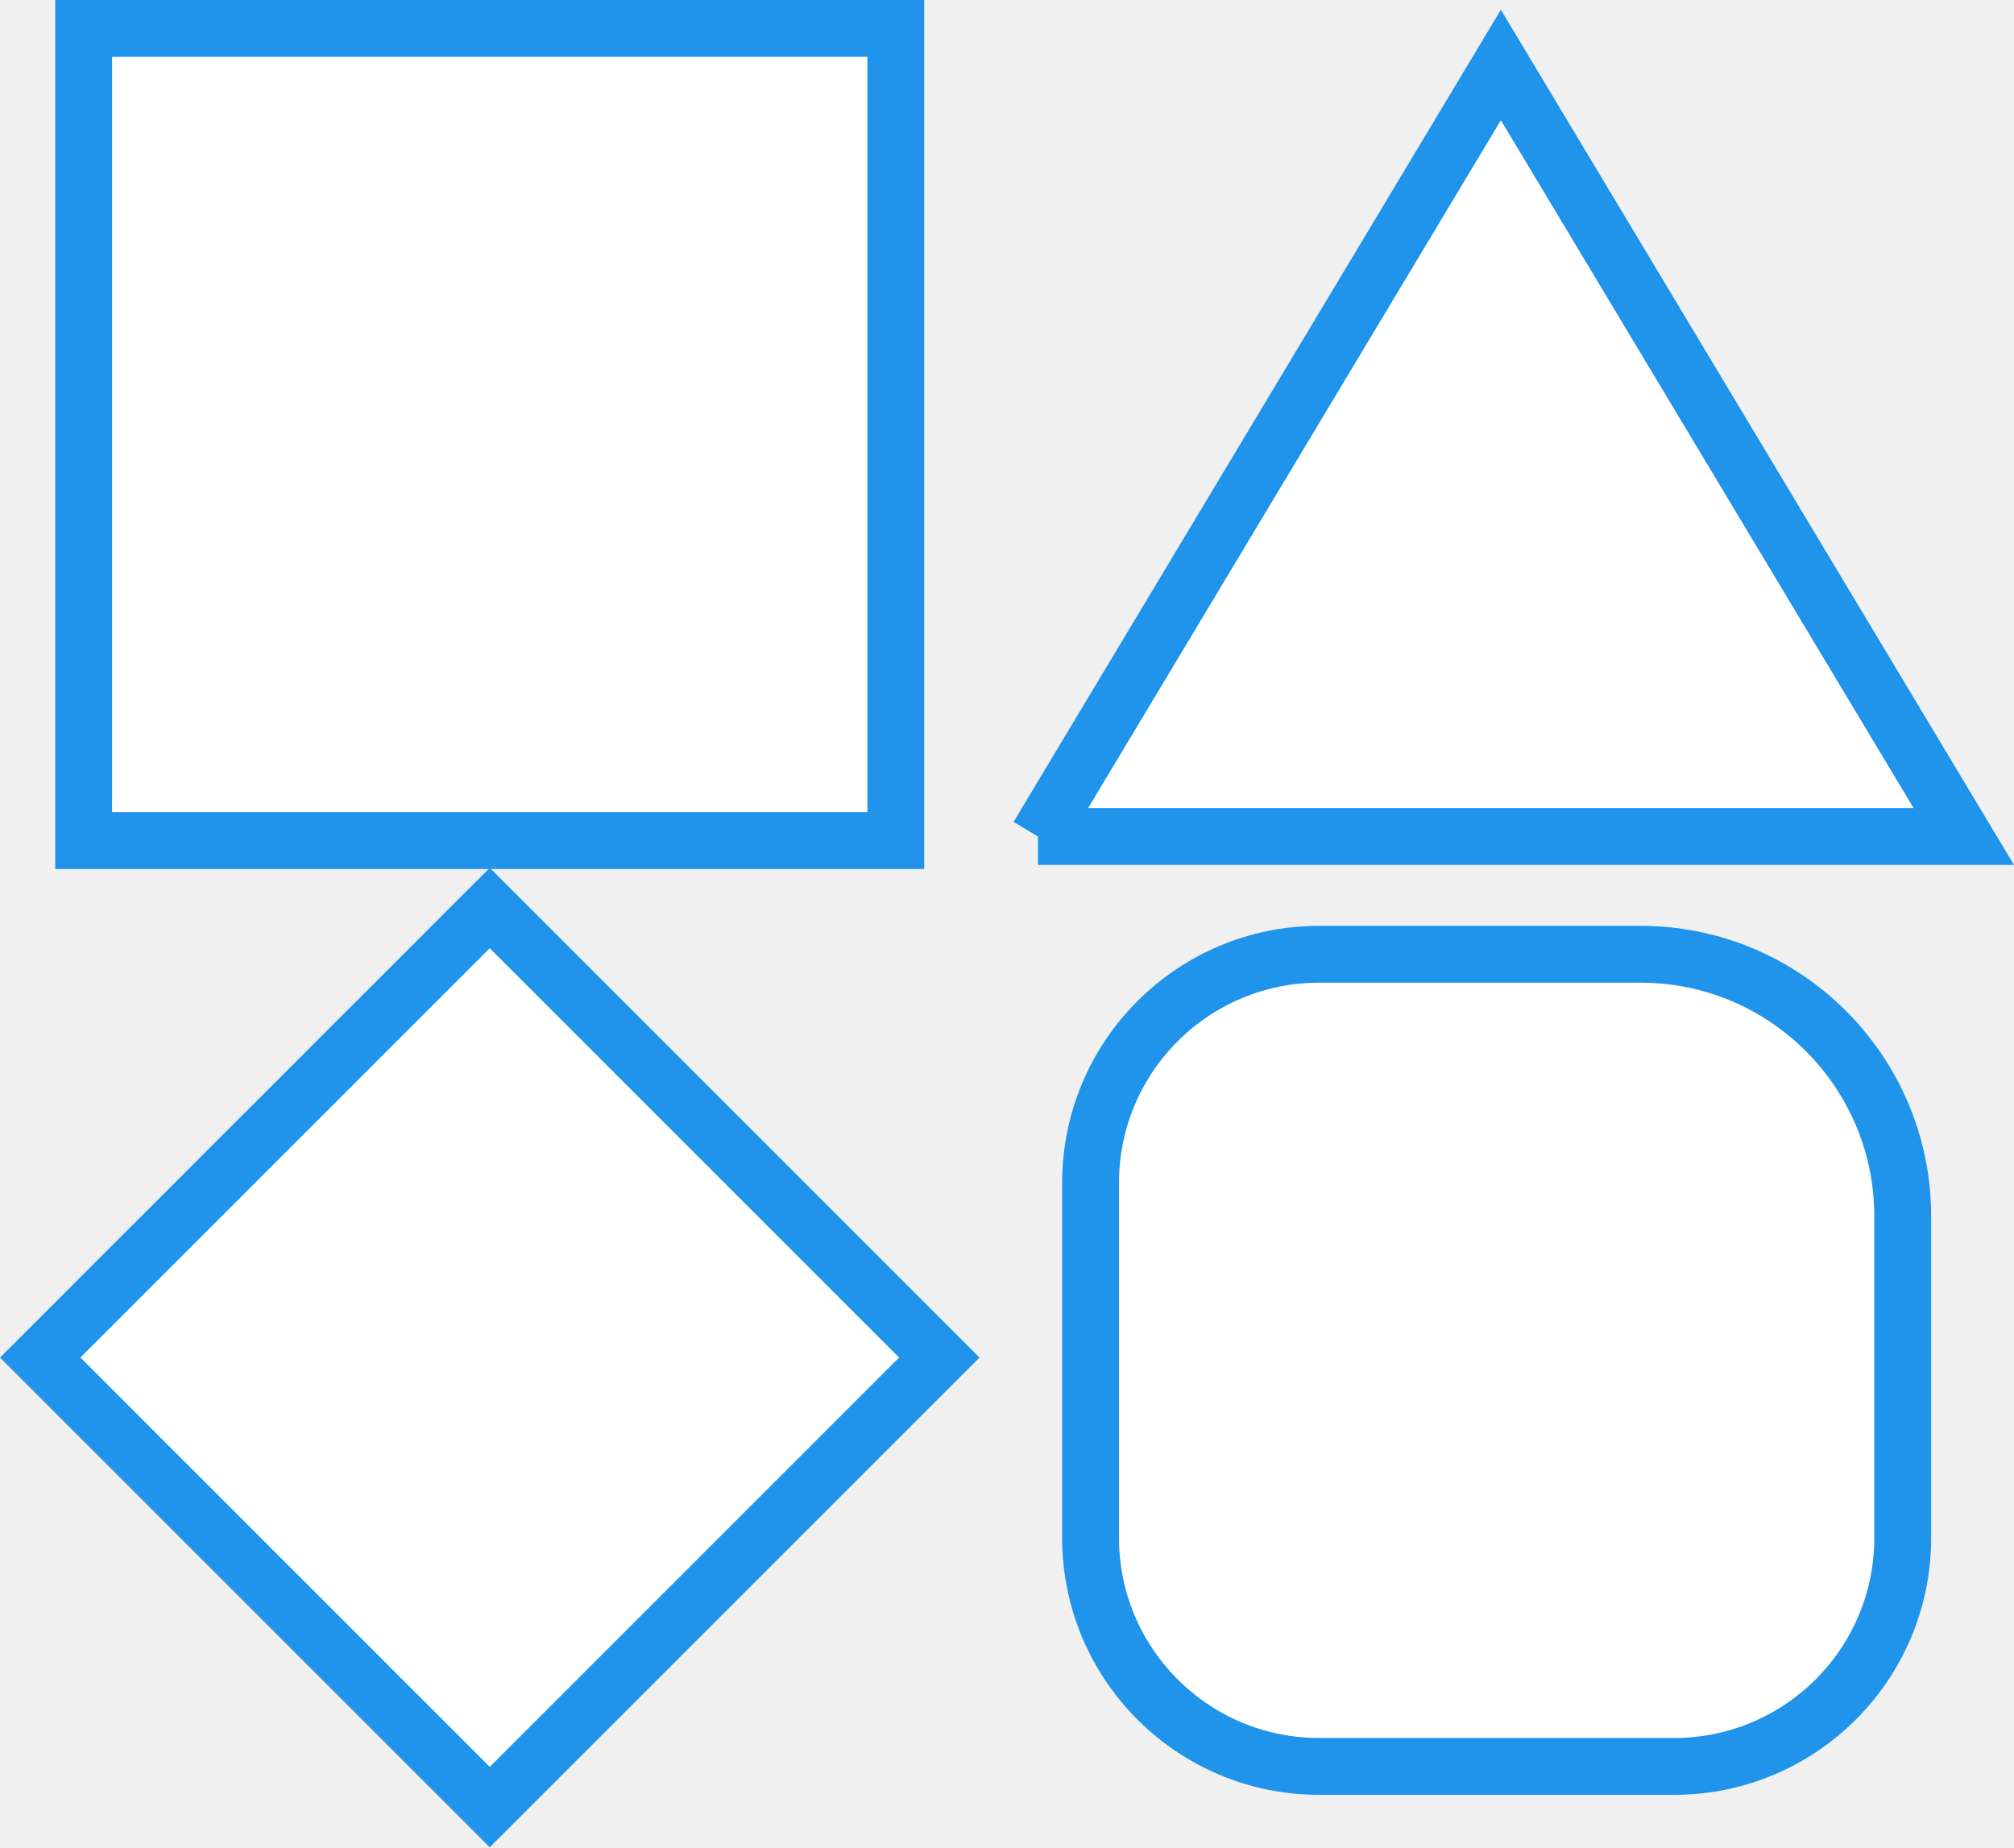
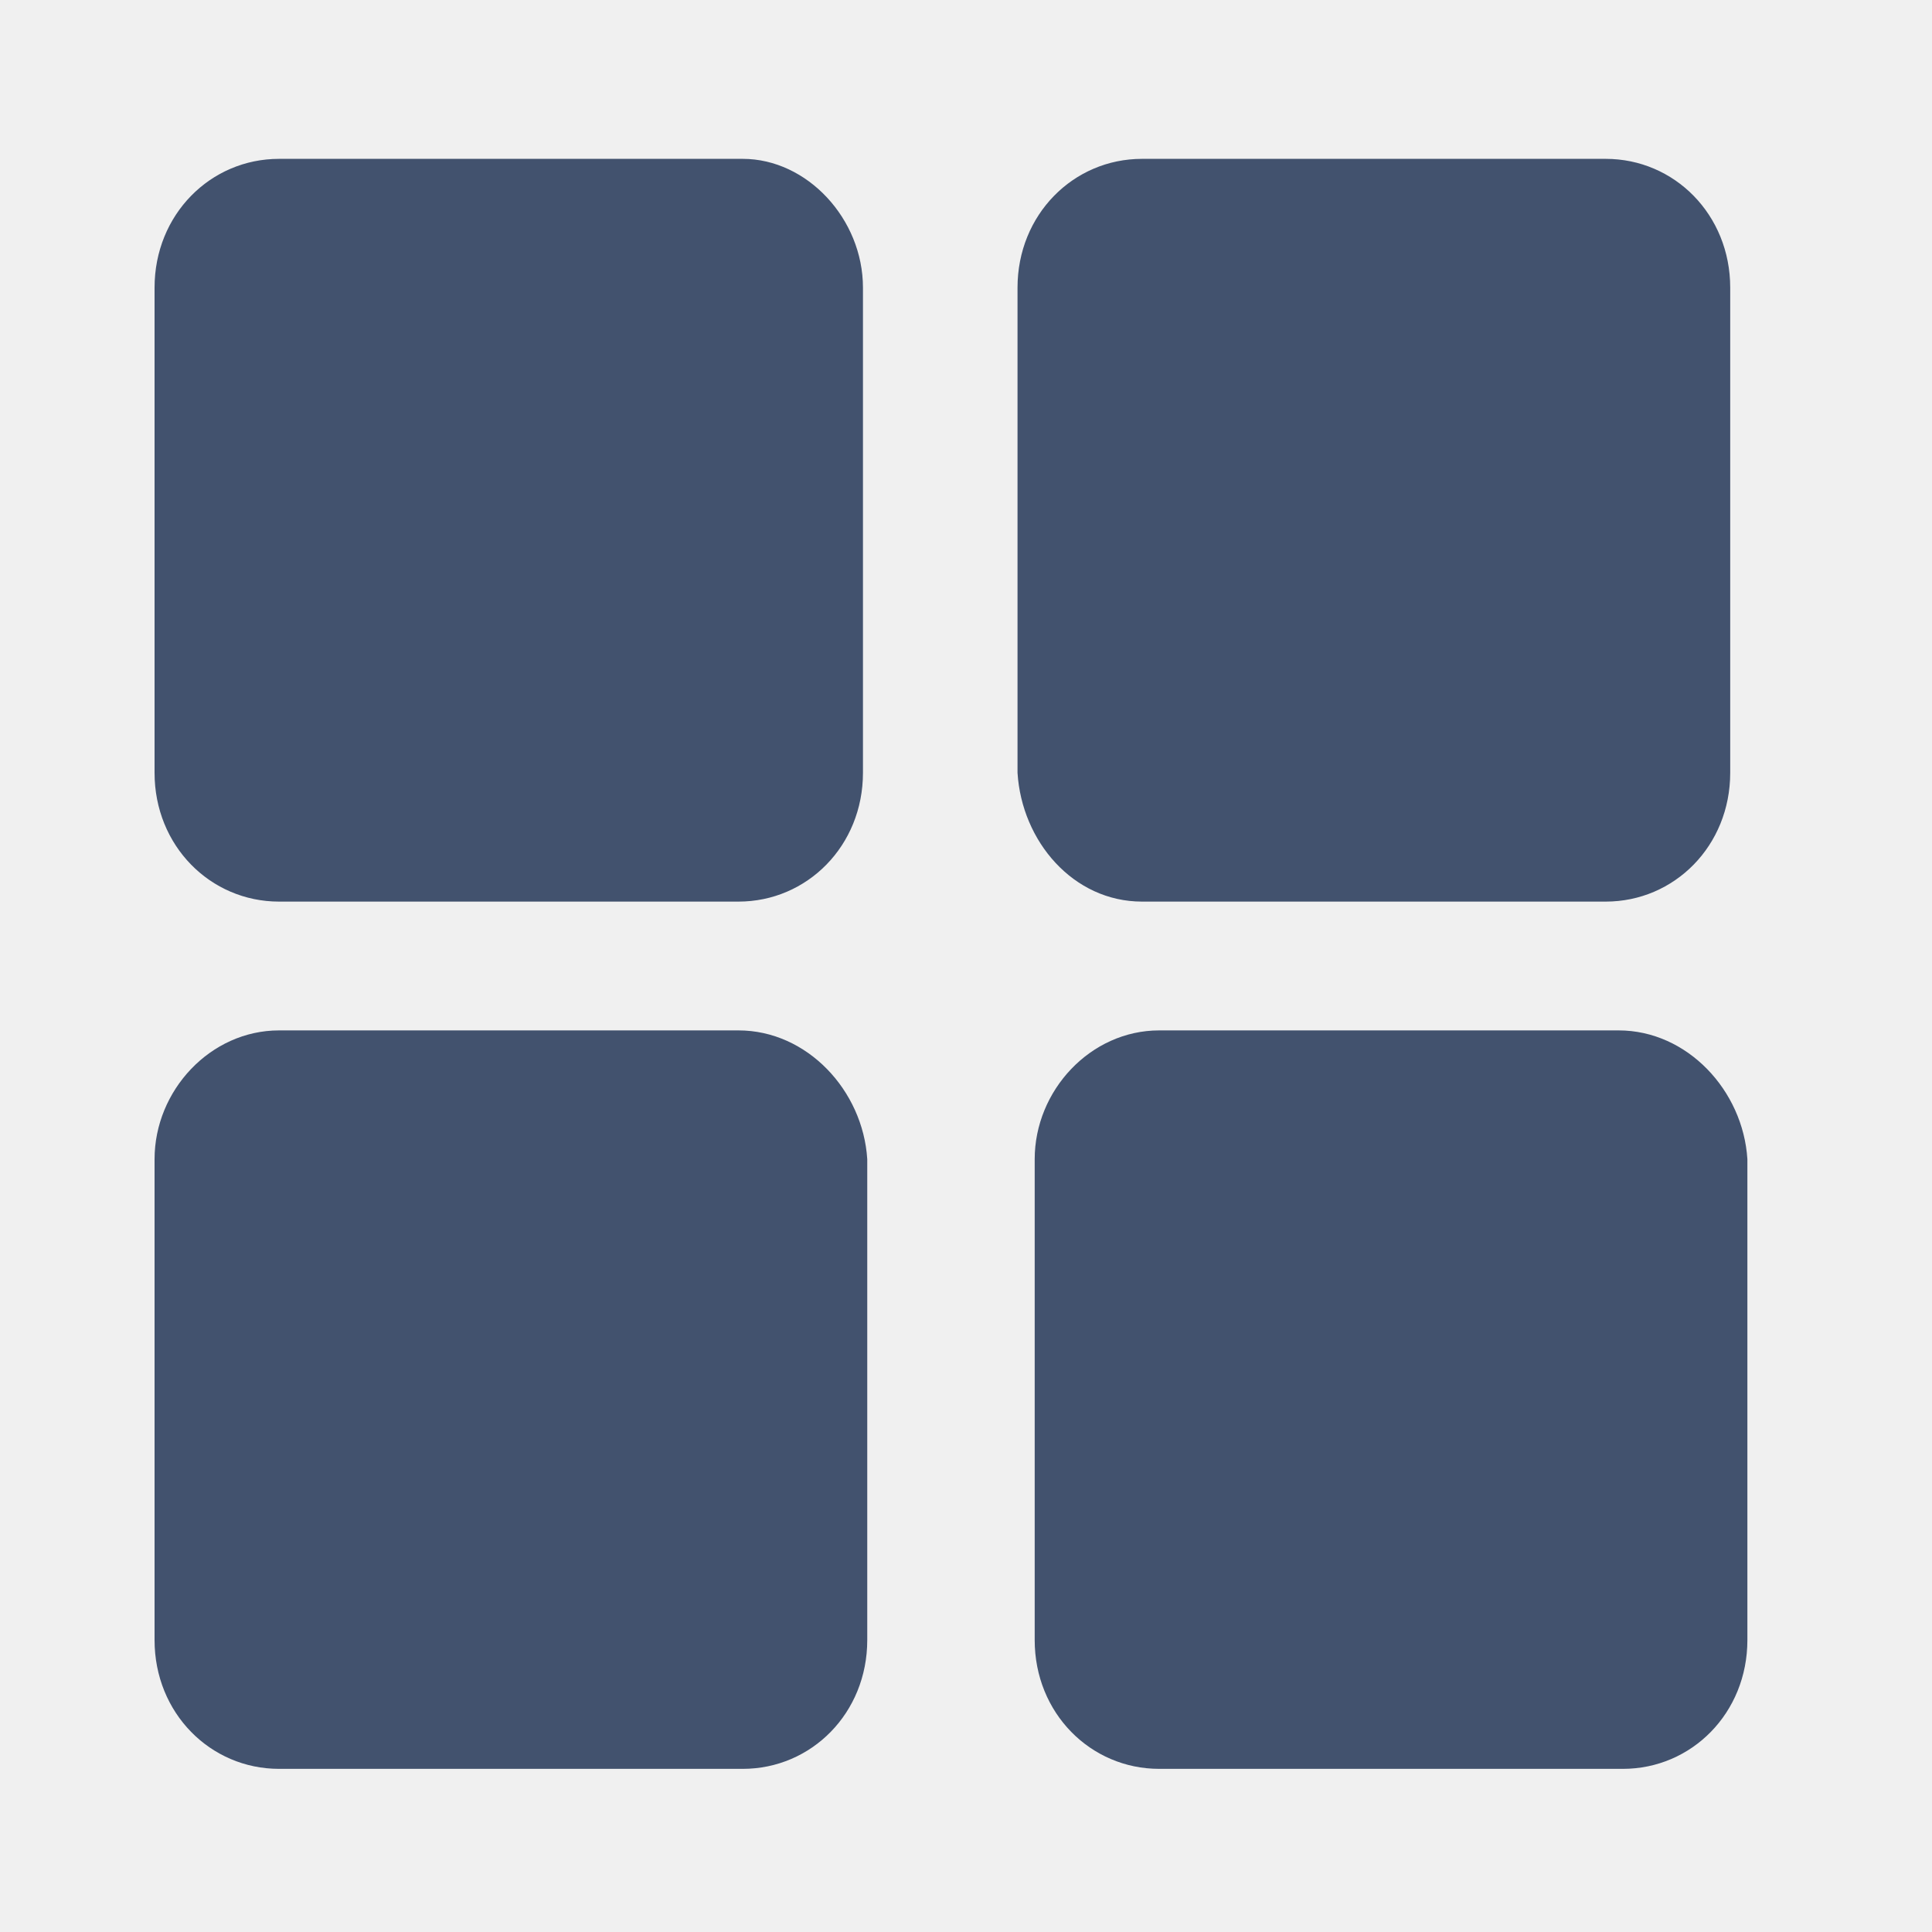
- <svg xmlns="http://www.w3.org/2000/svg" viewBox="0 0 247.98 227.45">
-   <defs>
-     <style>.cls-1,.cls-2{fill:#fff;stroke:#1f94ea;stroke-width:7px;}.cls-1{stroke-miterlimit:10;}.cls-2{stroke-miterlimit:10;}</style>
-   </defs>
-   <g id="图层_2" data-name="图层 2">
-     <g id="图层_1-2" data-name="图层 1">
-       <g id="图层_2-2" data-name="图层 2">
-         <g id="图层_1-2-2" data-name="图层 1-2">
-           <rect class="cls-1" x="10.3" y="3.5" width="100" height="100" />
-           <path class="cls-1" d="M162.45,117.5H202a32.28,32.28,0,0,1,32.28,32.28h0v39.57a28.15,28.15,0,0,1-28.15,28.15h-43.7a28.15,28.15,0,0,1-28.15-28.15v-43.7A28.15,28.15,0,0,1,162.45,117.5Z" />
-           <rect class="cls-2" x="21.16" y="128.01" width="78.28" height="78.28" transform="translate(-100.53 91.6) rotate(-45)" />
-           <polyline class="cls-1" points="127.8 103 241.8 103 184.8 8 127.8 103" />
-         </g>
-       </g>
-     </g>
-   </g>
+ <svg xmlns="http://www.w3.org/2000/svg" t="1657635916130" class="icon" viewBox="0 0 1024 1024" version="1.1" p-id="4535" width="200" height="200">
+   <path d="M457.387 152.462V409.6c0 38.684-29.582 68.267-65.991 68.267H147.911c-36.409 0-65.991-29.582-65.991-68.267V152.462c0-38.684 29.582-68.267 65.991-68.267h245.76c34.133 0 63.716 31.858 63.716 68.267zM605.298 477.867h245.76c36.409 0 65.991-29.582 65.991-68.267V152.462c0-38.684-29.582-68.267-65.991-68.267H605.298c-36.409 0-65.991 29.582-65.991 68.267V409.6c2.276 36.409 29.582 68.267 65.991 68.267z m-213.902 68.267H147.911c-36.409 0-65.991 31.858-65.991 68.267v254.862c0 38.684 29.582 68.267 65.991 68.267h245.76c36.409 0 65.991-29.582 65.991-68.267V614.4c-2.276-36.409-31.858-68.267-68.267-68.267z m466.489 0H614.4c-36.409 0-65.991 31.858-65.991 68.267v254.862c0 38.684 29.582 68.267 65.991 68.267h245.76c36.409 0 65.991-29.582 65.991-68.267V614.4c-2.276-36.409-31.858-68.267-68.267-68.267z" fill="#42526E" p-id="4536" />
</svg>
